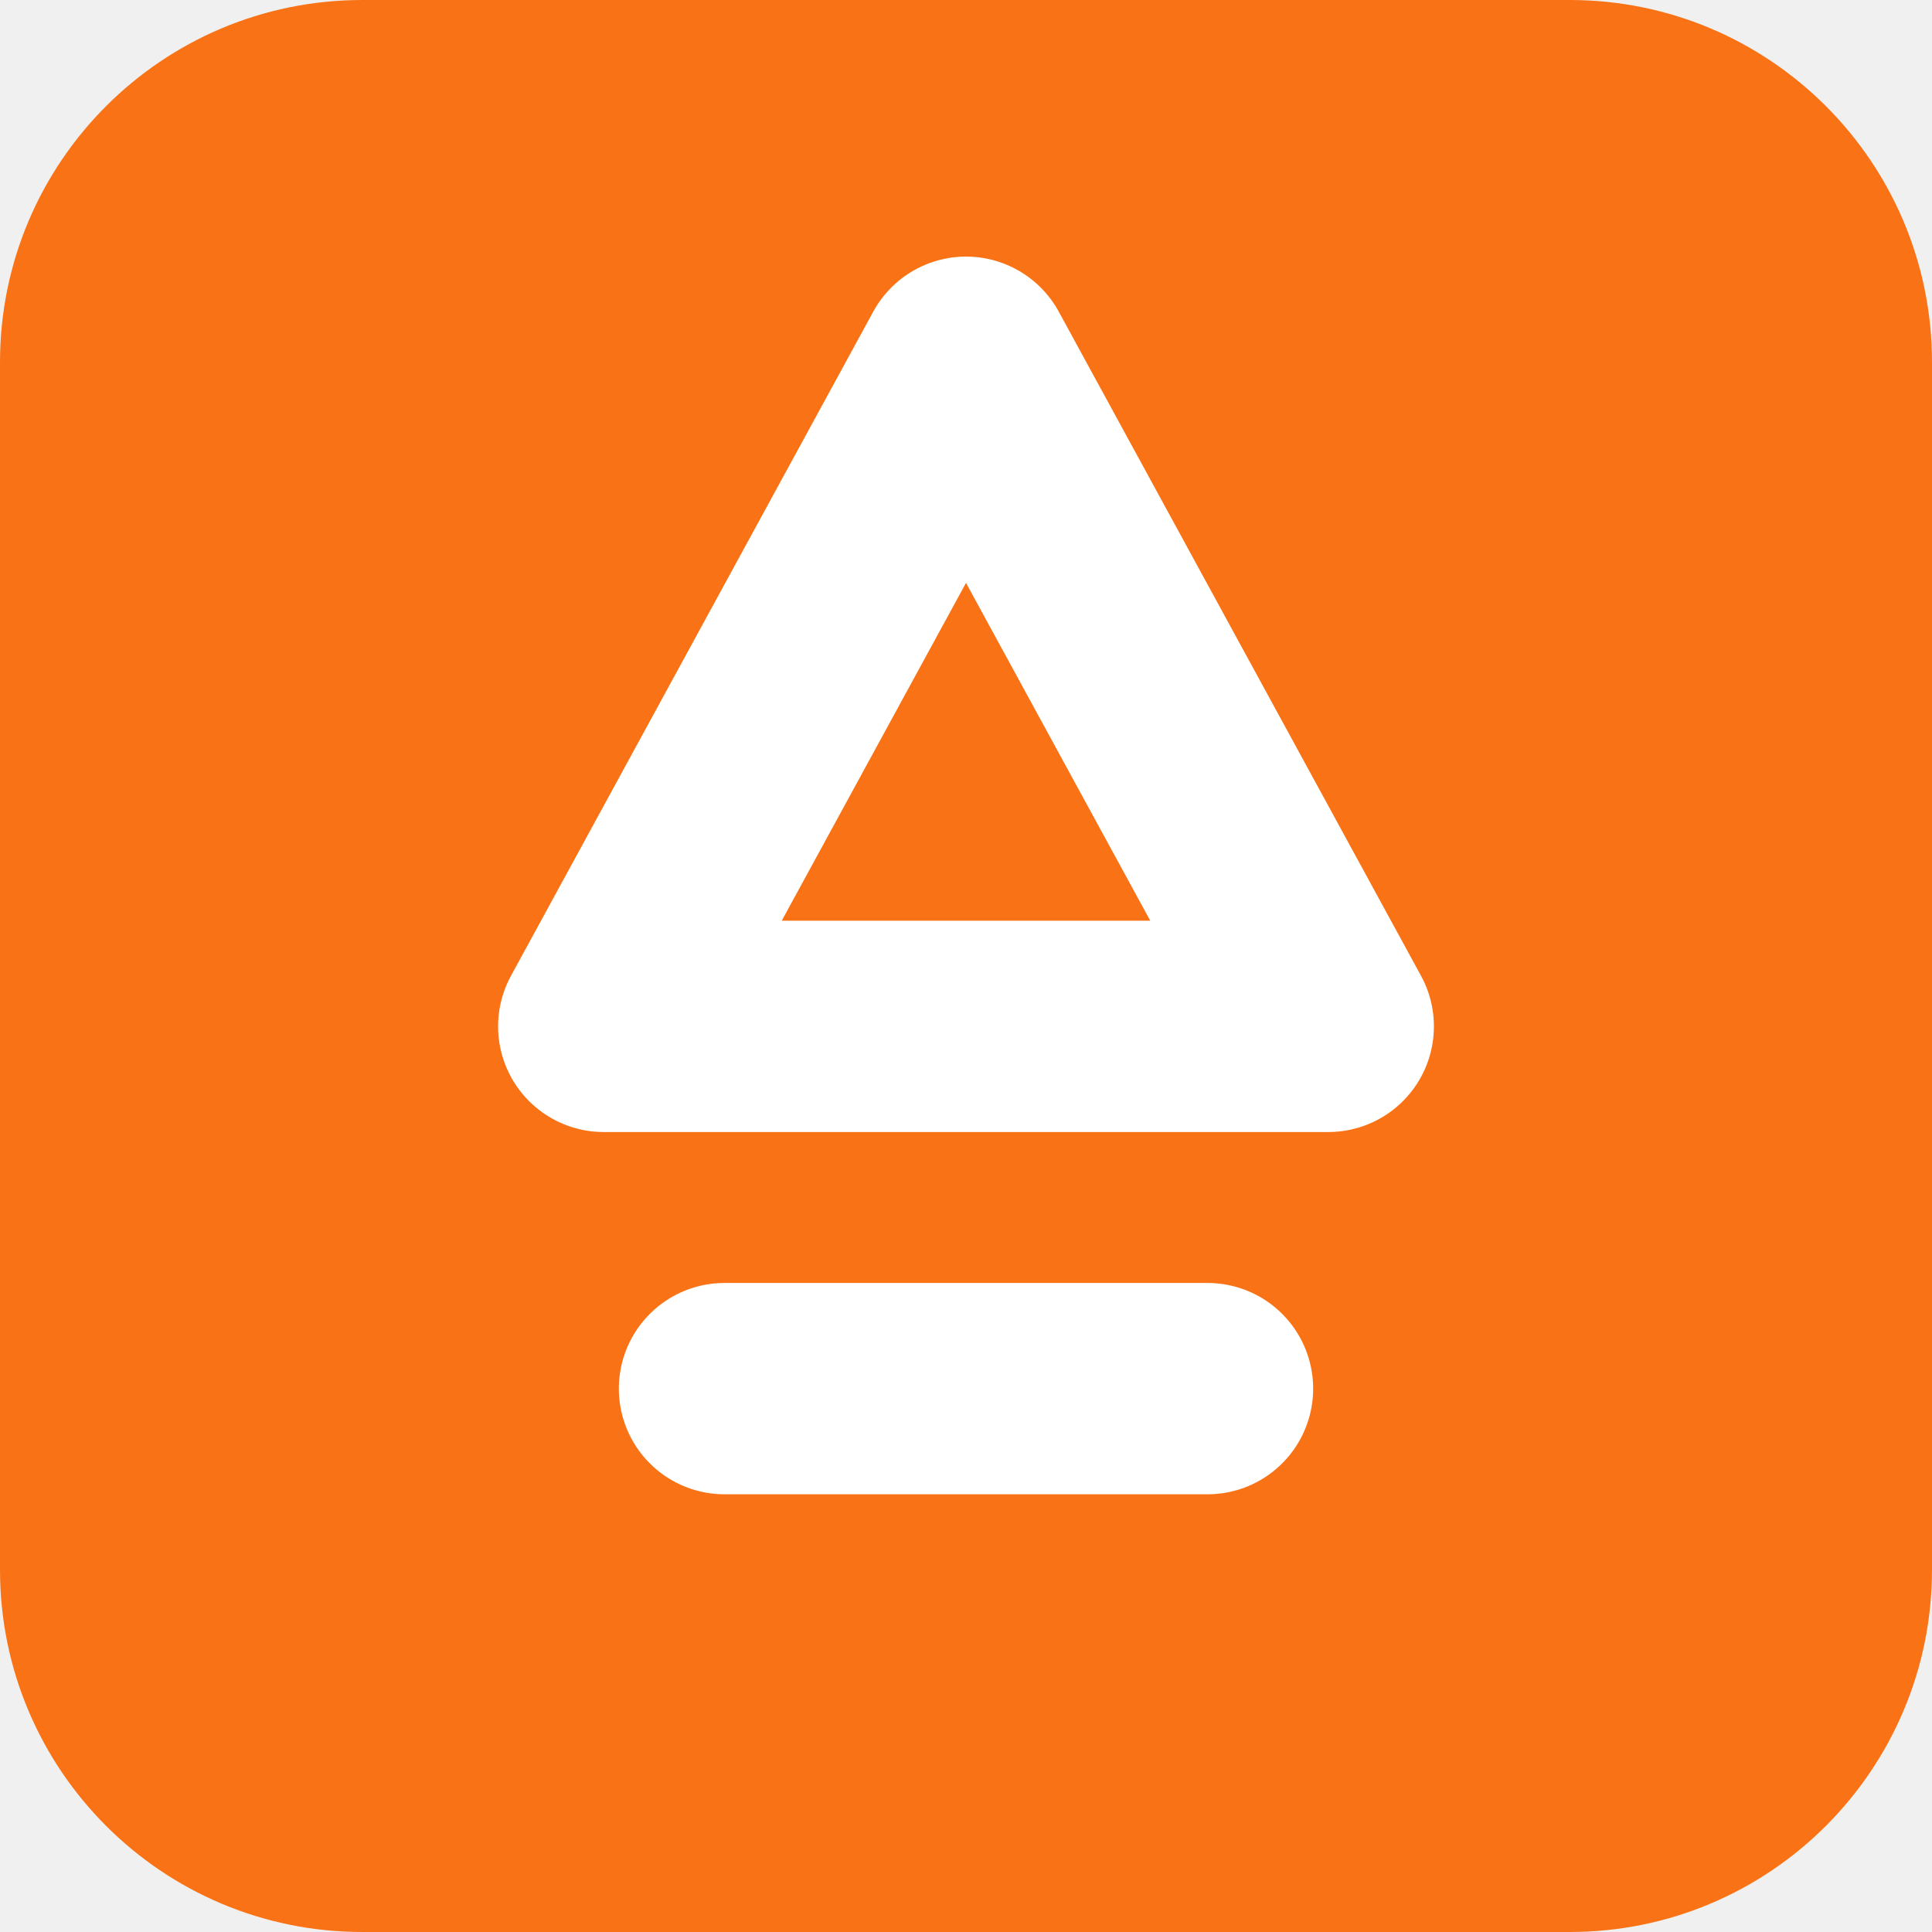
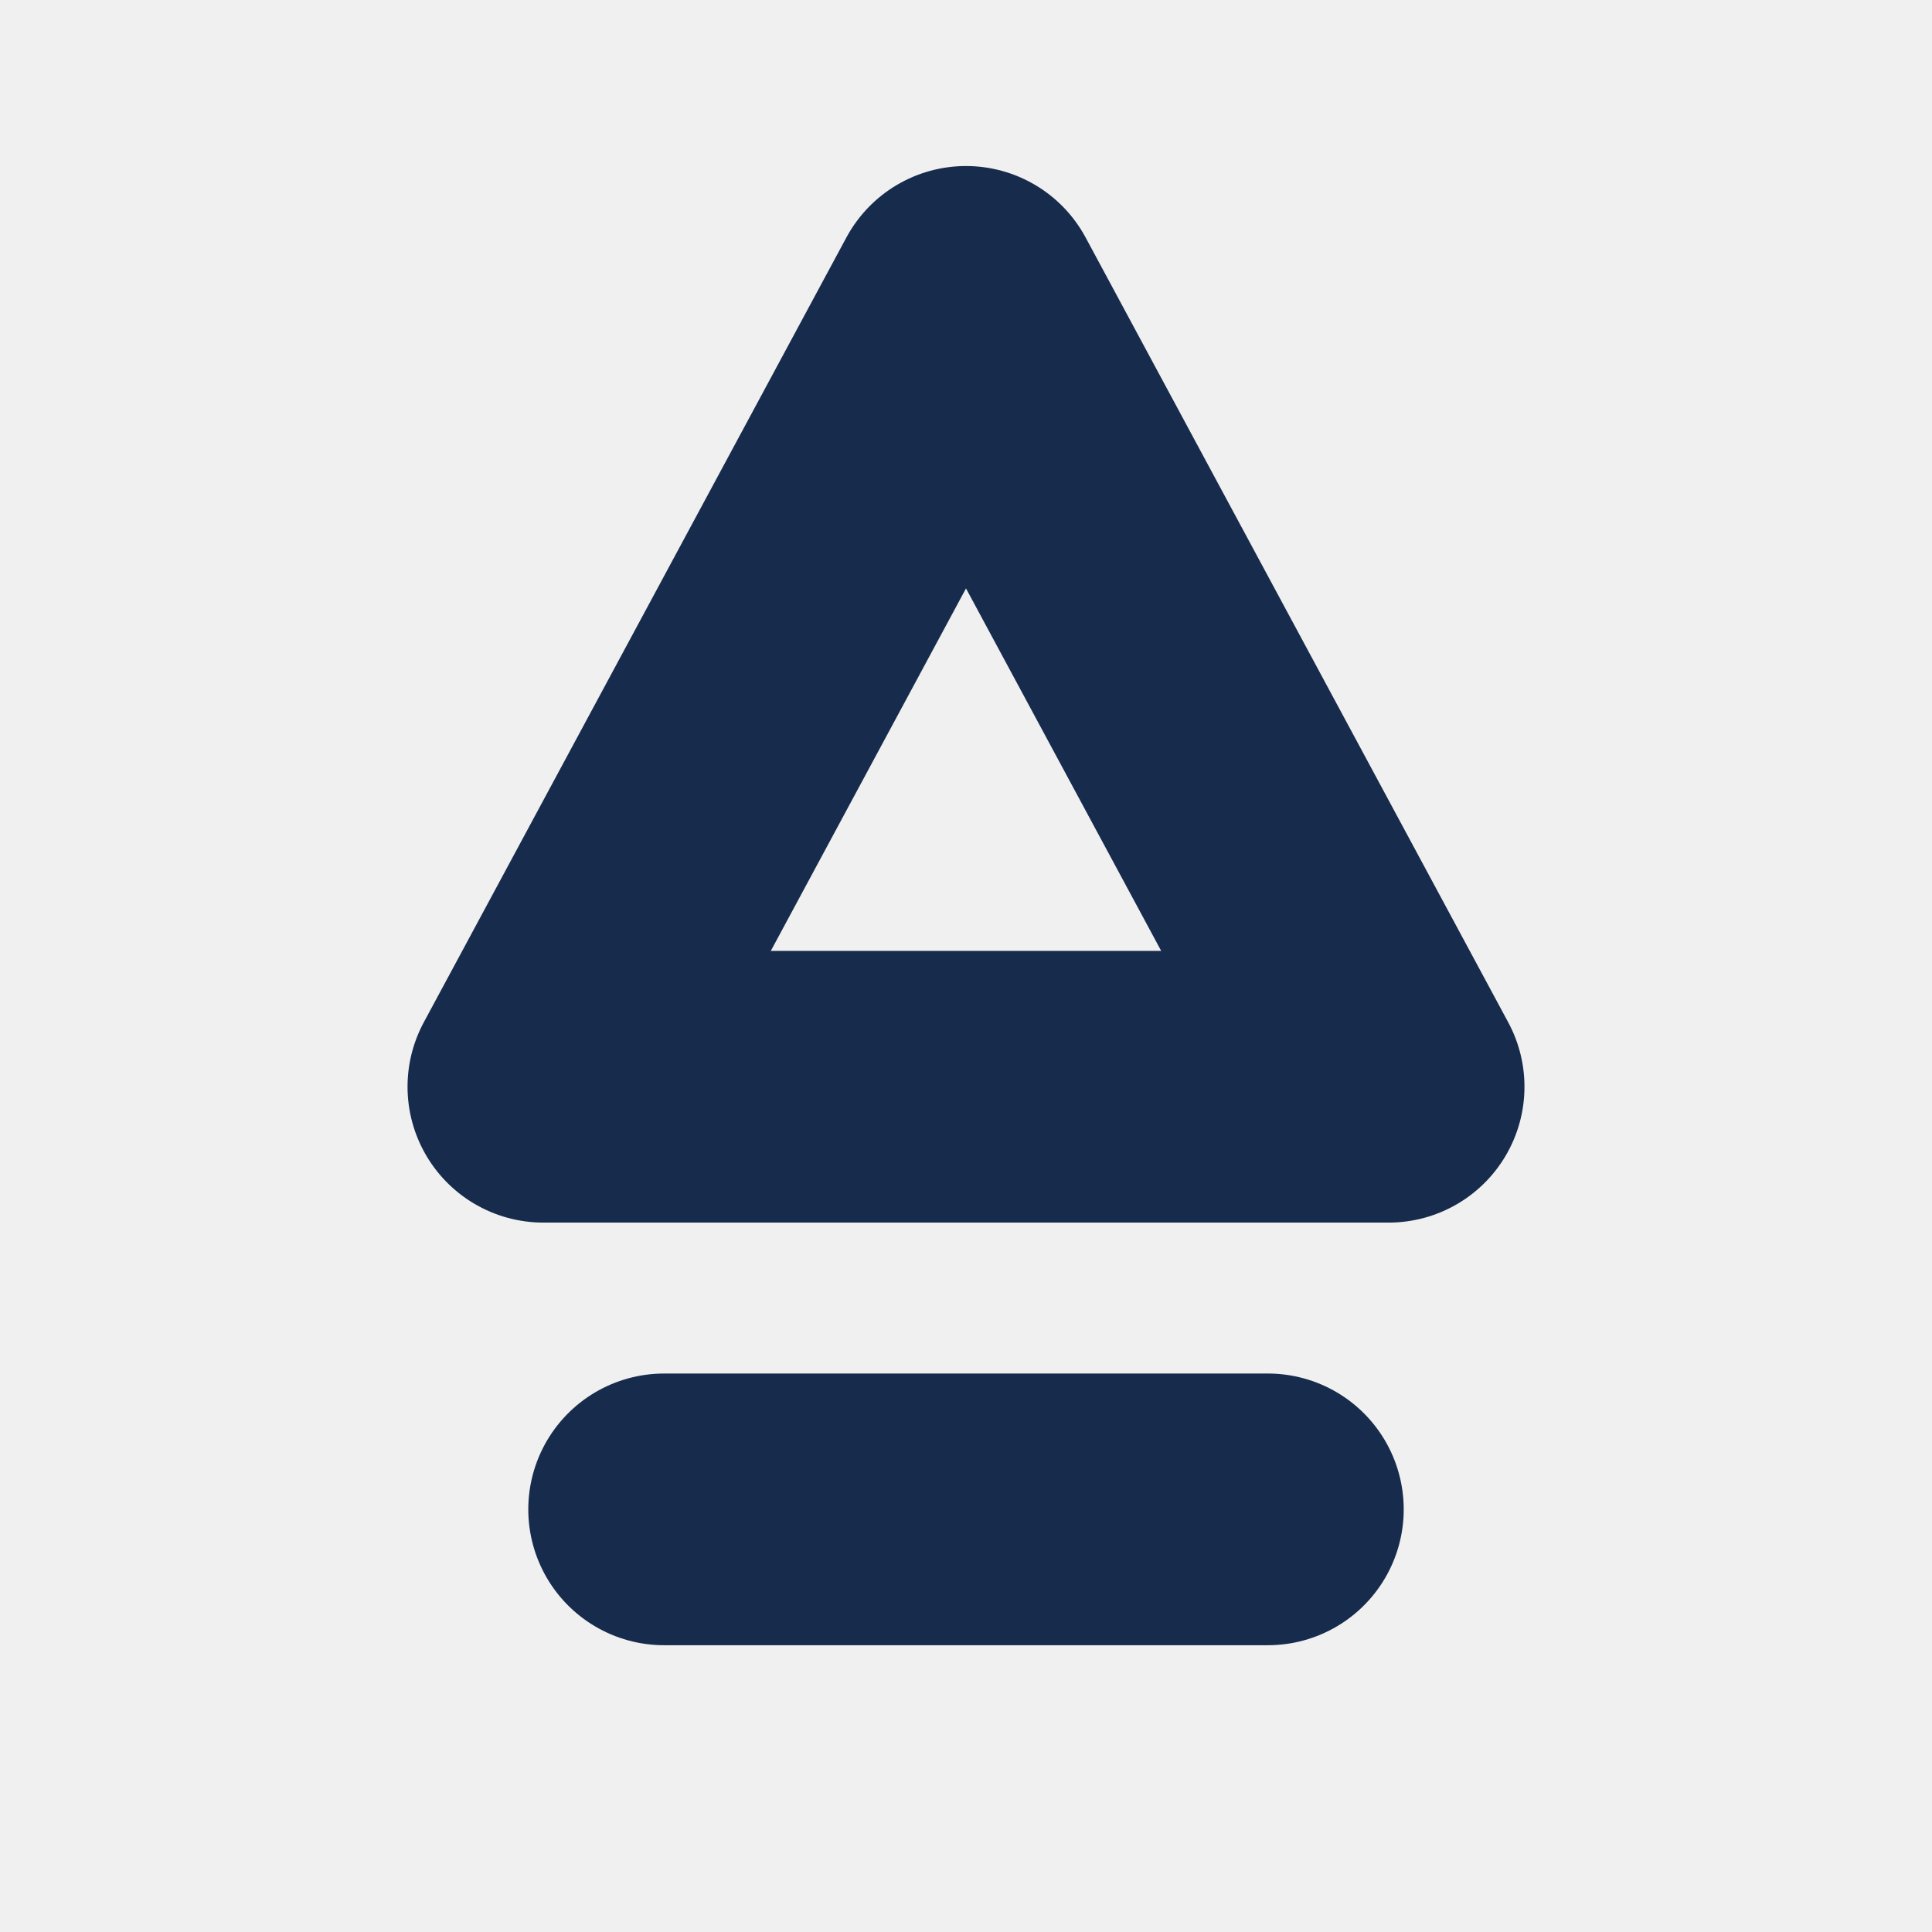
<svg xmlns="http://www.w3.org/2000/svg" viewBox="0 0 64 64">
-   <rect width="64" height="64" rx="12" fill="#f97316" />
-   <path d="M32 12 44 34H20Z M24 46h16" fill="none" stroke="#fff" stroke-linecap="round" stroke-linejoin="round" stroke-width="7" />
+   <path d="M32 10 46 36H18Z M22 50h20" fill="none" stroke="#172b4d" stroke-linecap="round" stroke-linejoin="round" stroke-width="9" />
</svg>
